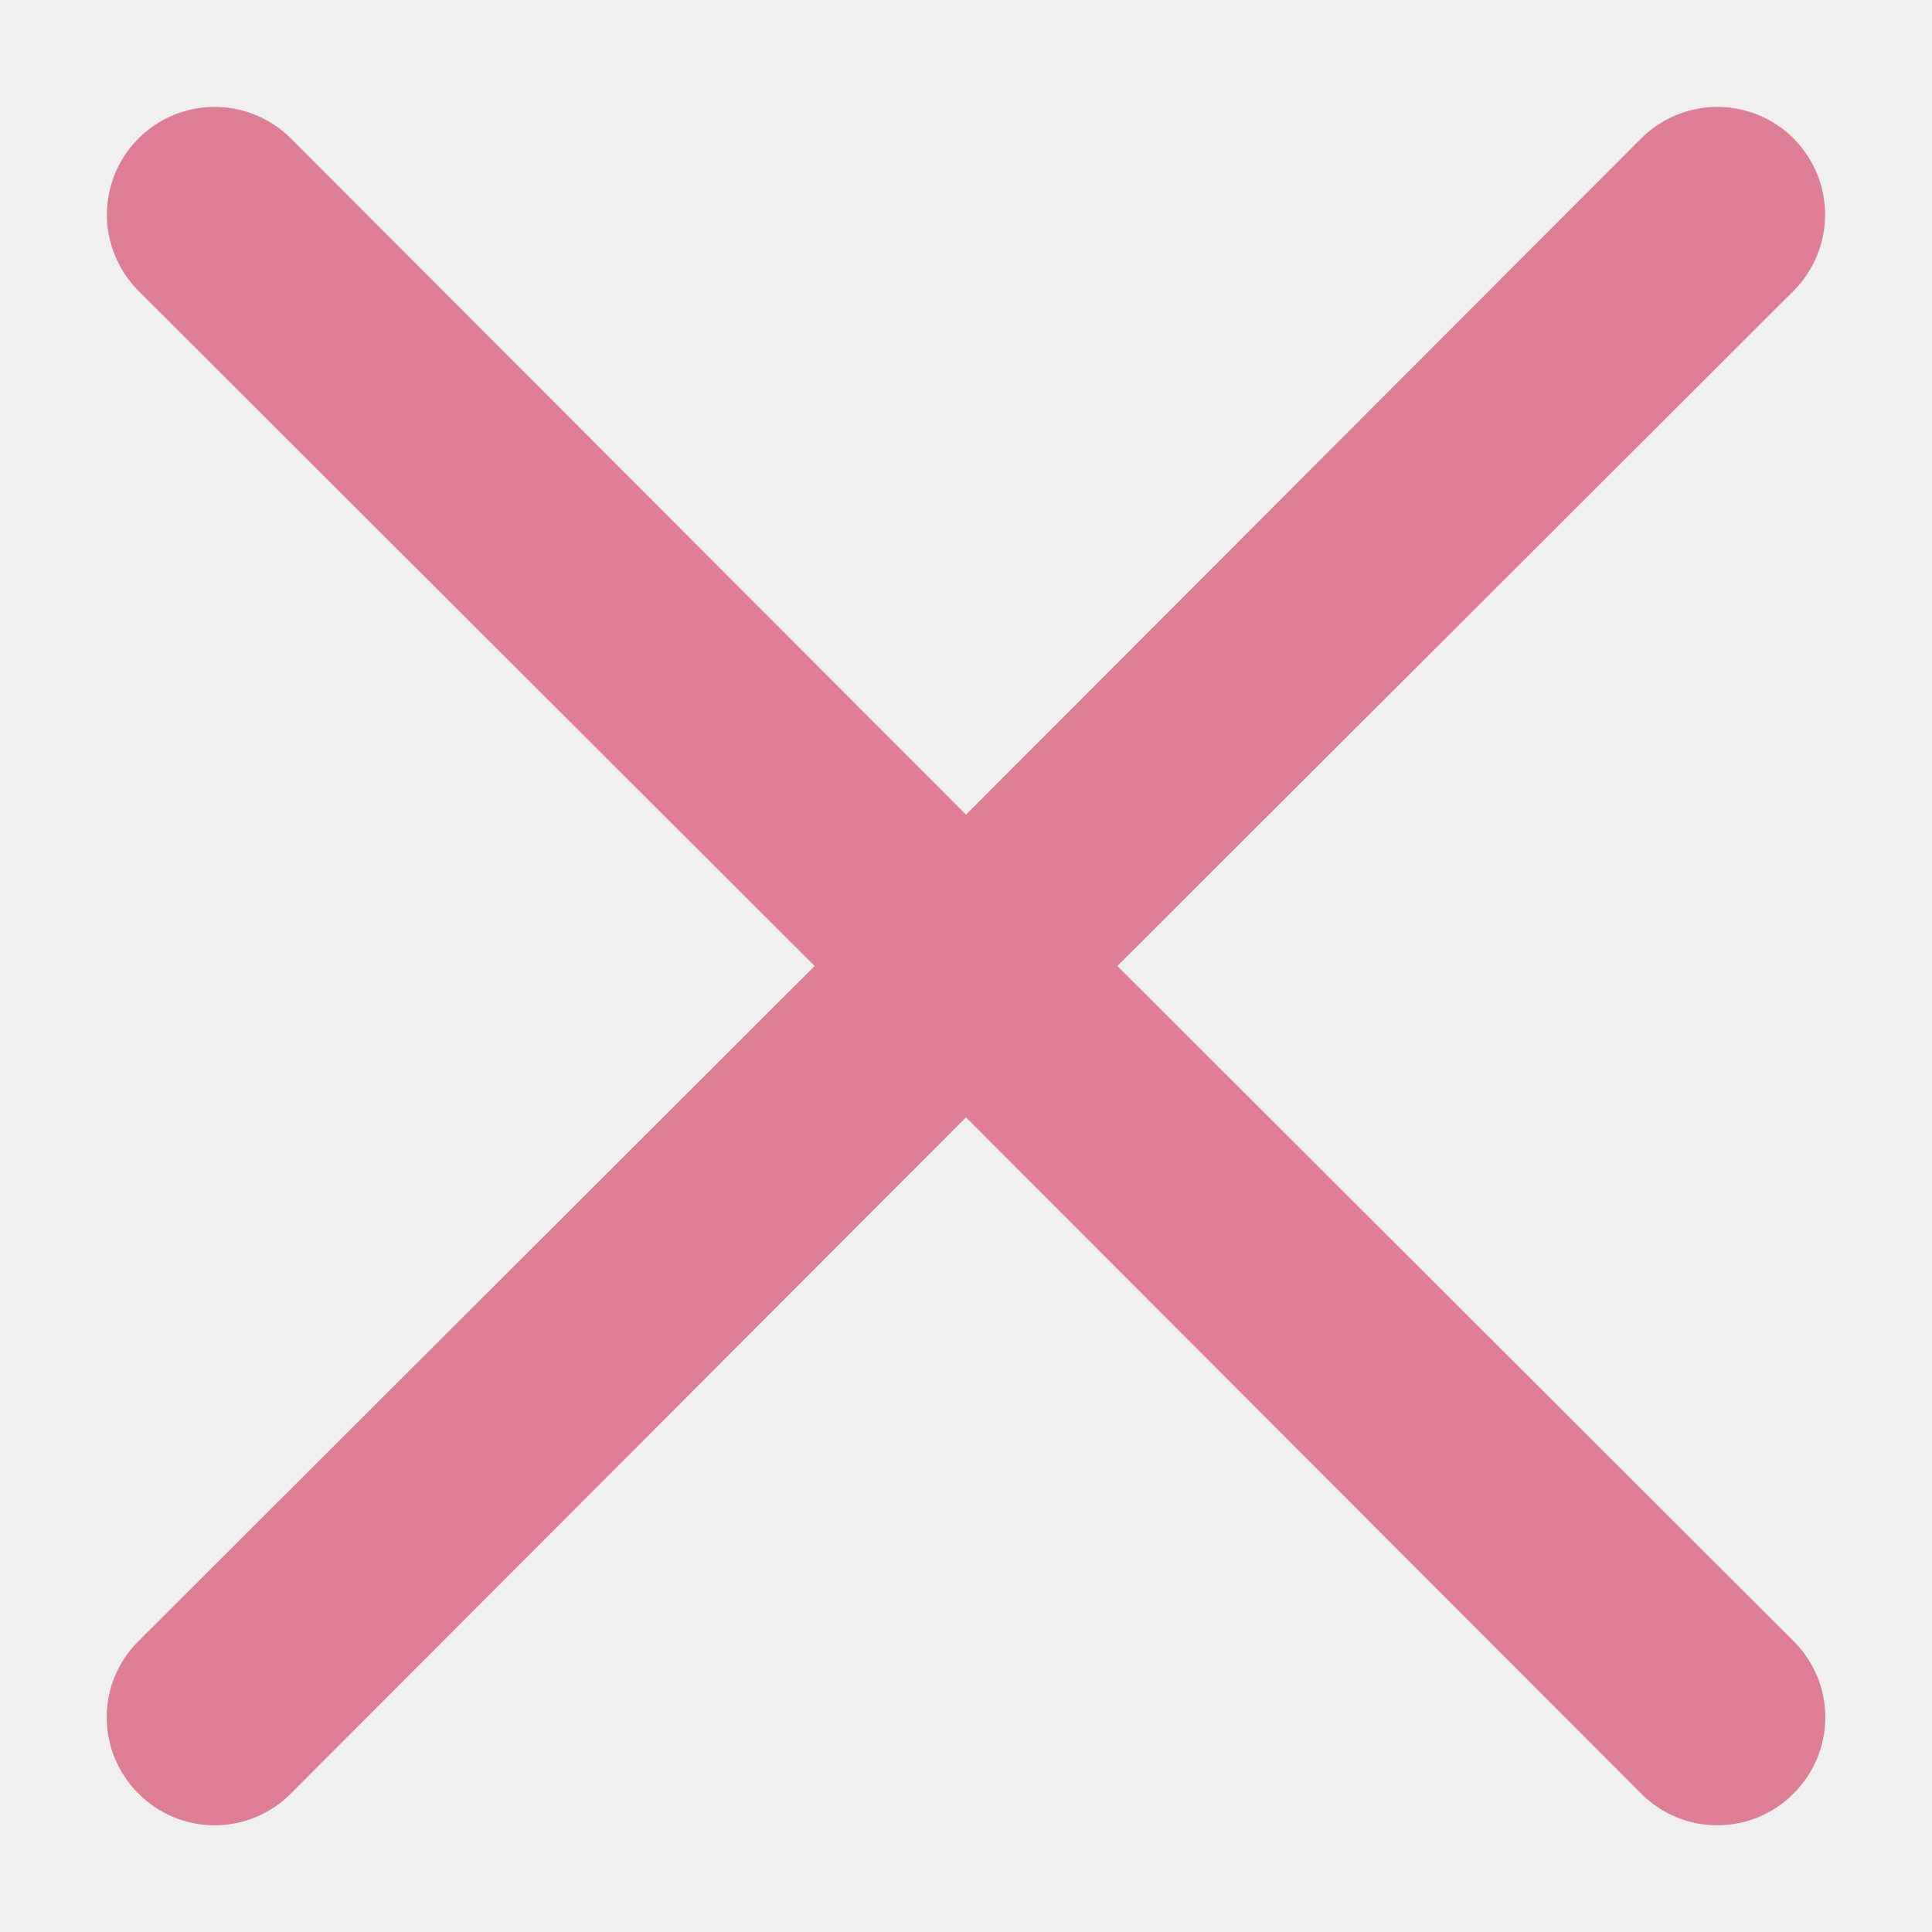
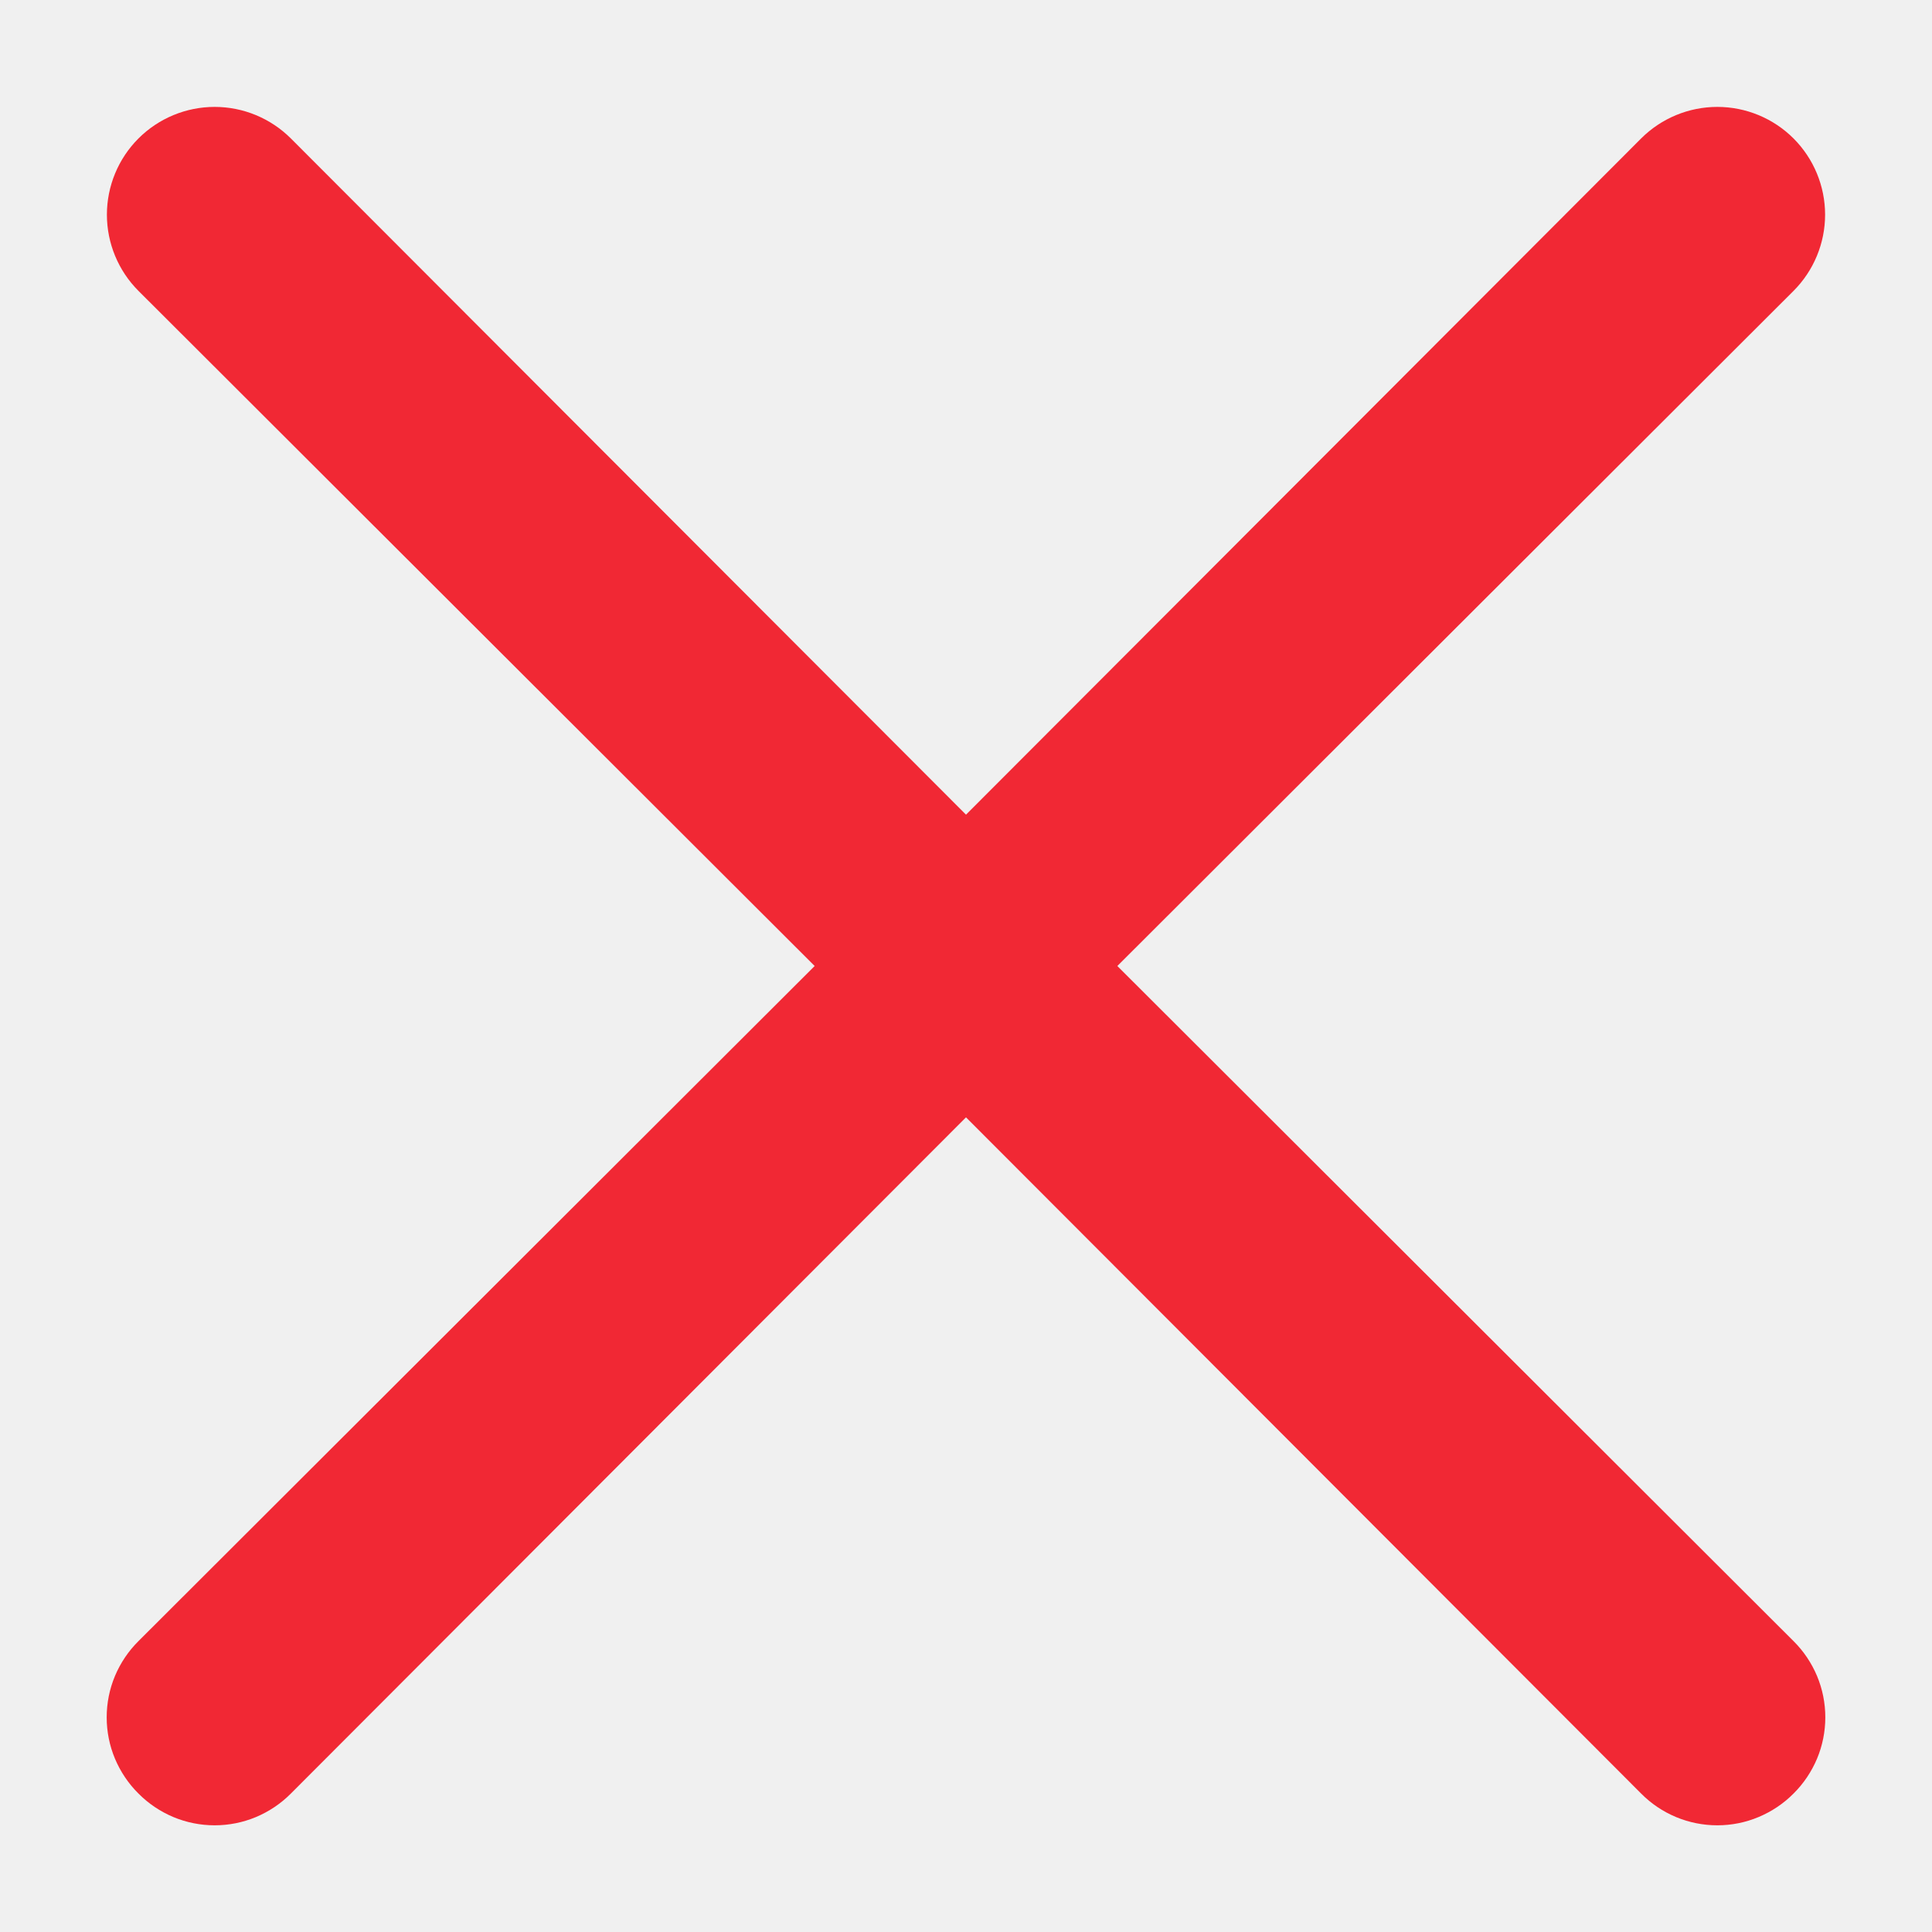
<svg xmlns="http://www.w3.org/2000/svg" width="18" height="18" viewBox="0 0 18 18" fill="#FFF">
-   <path d="M10.41 9L16.71 2.71C16.898 2.522 17.004 2.266 17.004 2C17.004 1.734 16.898 1.478 16.71 1.29C16.522 1.102 16.266 0.996 16 0.996C15.734 0.996 15.478 1.102 15.29 1.29L9 7.59L2.71 1.29C2.522 1.102 2.266 0.996 2 0.996C1.734 0.996 1.478 1.102 1.29 1.29C1.102 1.478 0.996 1.734 0.996 2C0.996 2.266 1.102 2.522 1.29 2.71L7.59 9L1.29 15.29C1.196 15.383 1.122 15.494 1.071 15.615C1.02 15.737 0.994 15.868 0.994 16C0.994 16.132 1.02 16.263 1.071 16.385C1.122 16.506 1.196 16.617 1.29 16.71C1.383 16.804 1.494 16.878 1.615 16.929C1.737 16.98 1.868 17.006 2 17.006C2.132 17.006 2.263 16.98 2.385 16.929C2.506 16.878 2.617 16.804 2.71 16.71L9 10.41L15.29 16.71C15.383 16.804 15.493 16.878 15.615 16.929C15.737 16.98 15.868 17.006 16 17.006C16.132 17.006 16.263 16.98 16.384 16.929C16.506 16.878 16.617 16.804 16.71 16.71C16.804 16.617 16.878 16.506 16.929 16.385C16.98 16.263 17.006 16.132 17.006 16C17.006 15.868 16.98 15.737 16.929 15.615C16.878 15.494 16.804 15.383 16.71 15.29L10.41 9Z" fill="#dd7d96" />
+   <path d="M10.41 9L16.71 2.71C16.898 2.522 17.004 2.266 17.004 2C17.004 1.734 16.898 1.478 16.71 1.29C16.522 1.102 16.266 0.996 16 0.996C15.734 0.996 15.478 1.102 15.29 1.29L9 7.59L2.71 1.29C2.522 1.102 2.266 0.996 2 0.996C1.734 0.996 1.478 1.102 1.29 1.29C1.102 1.478 0.996 1.734 0.996 2C0.996 2.266 1.102 2.522 1.29 2.71L7.59 9L1.29 15.29C1.196 15.383 1.122 15.494 1.071 15.615C1.02 15.737 0.994 15.868 0.994 16C0.994 16.132 1.02 16.263 1.071 16.385C1.122 16.506 1.196 16.617 1.29 16.71C1.383 16.804 1.494 16.878 1.615 16.929C1.737 16.98 1.868 17.006 2 17.006C2.132 17.006 2.263 16.98 2.385 16.929C2.506 16.878 2.617 16.804 2.71 16.71L9 10.41L15.29 16.71C15.383 16.804 15.493 16.878 15.615 16.929C15.737 16.98 15.868 17.006 16 17.006C16.132 17.006 16.263 16.98 16.384 16.929C16.506 16.878 16.617 16.804 16.71 16.71C16.804 16.617 16.878 16.506 16.929 16.385C16.98 16.263 17.006 16.132 17.006 16C17.006 15.868 16.98 15.737 16.929 15.615C16.878 15.494 16.804 15.383 16.71 15.29L10.41 9Z" fill="#f12834" />
</svg>
